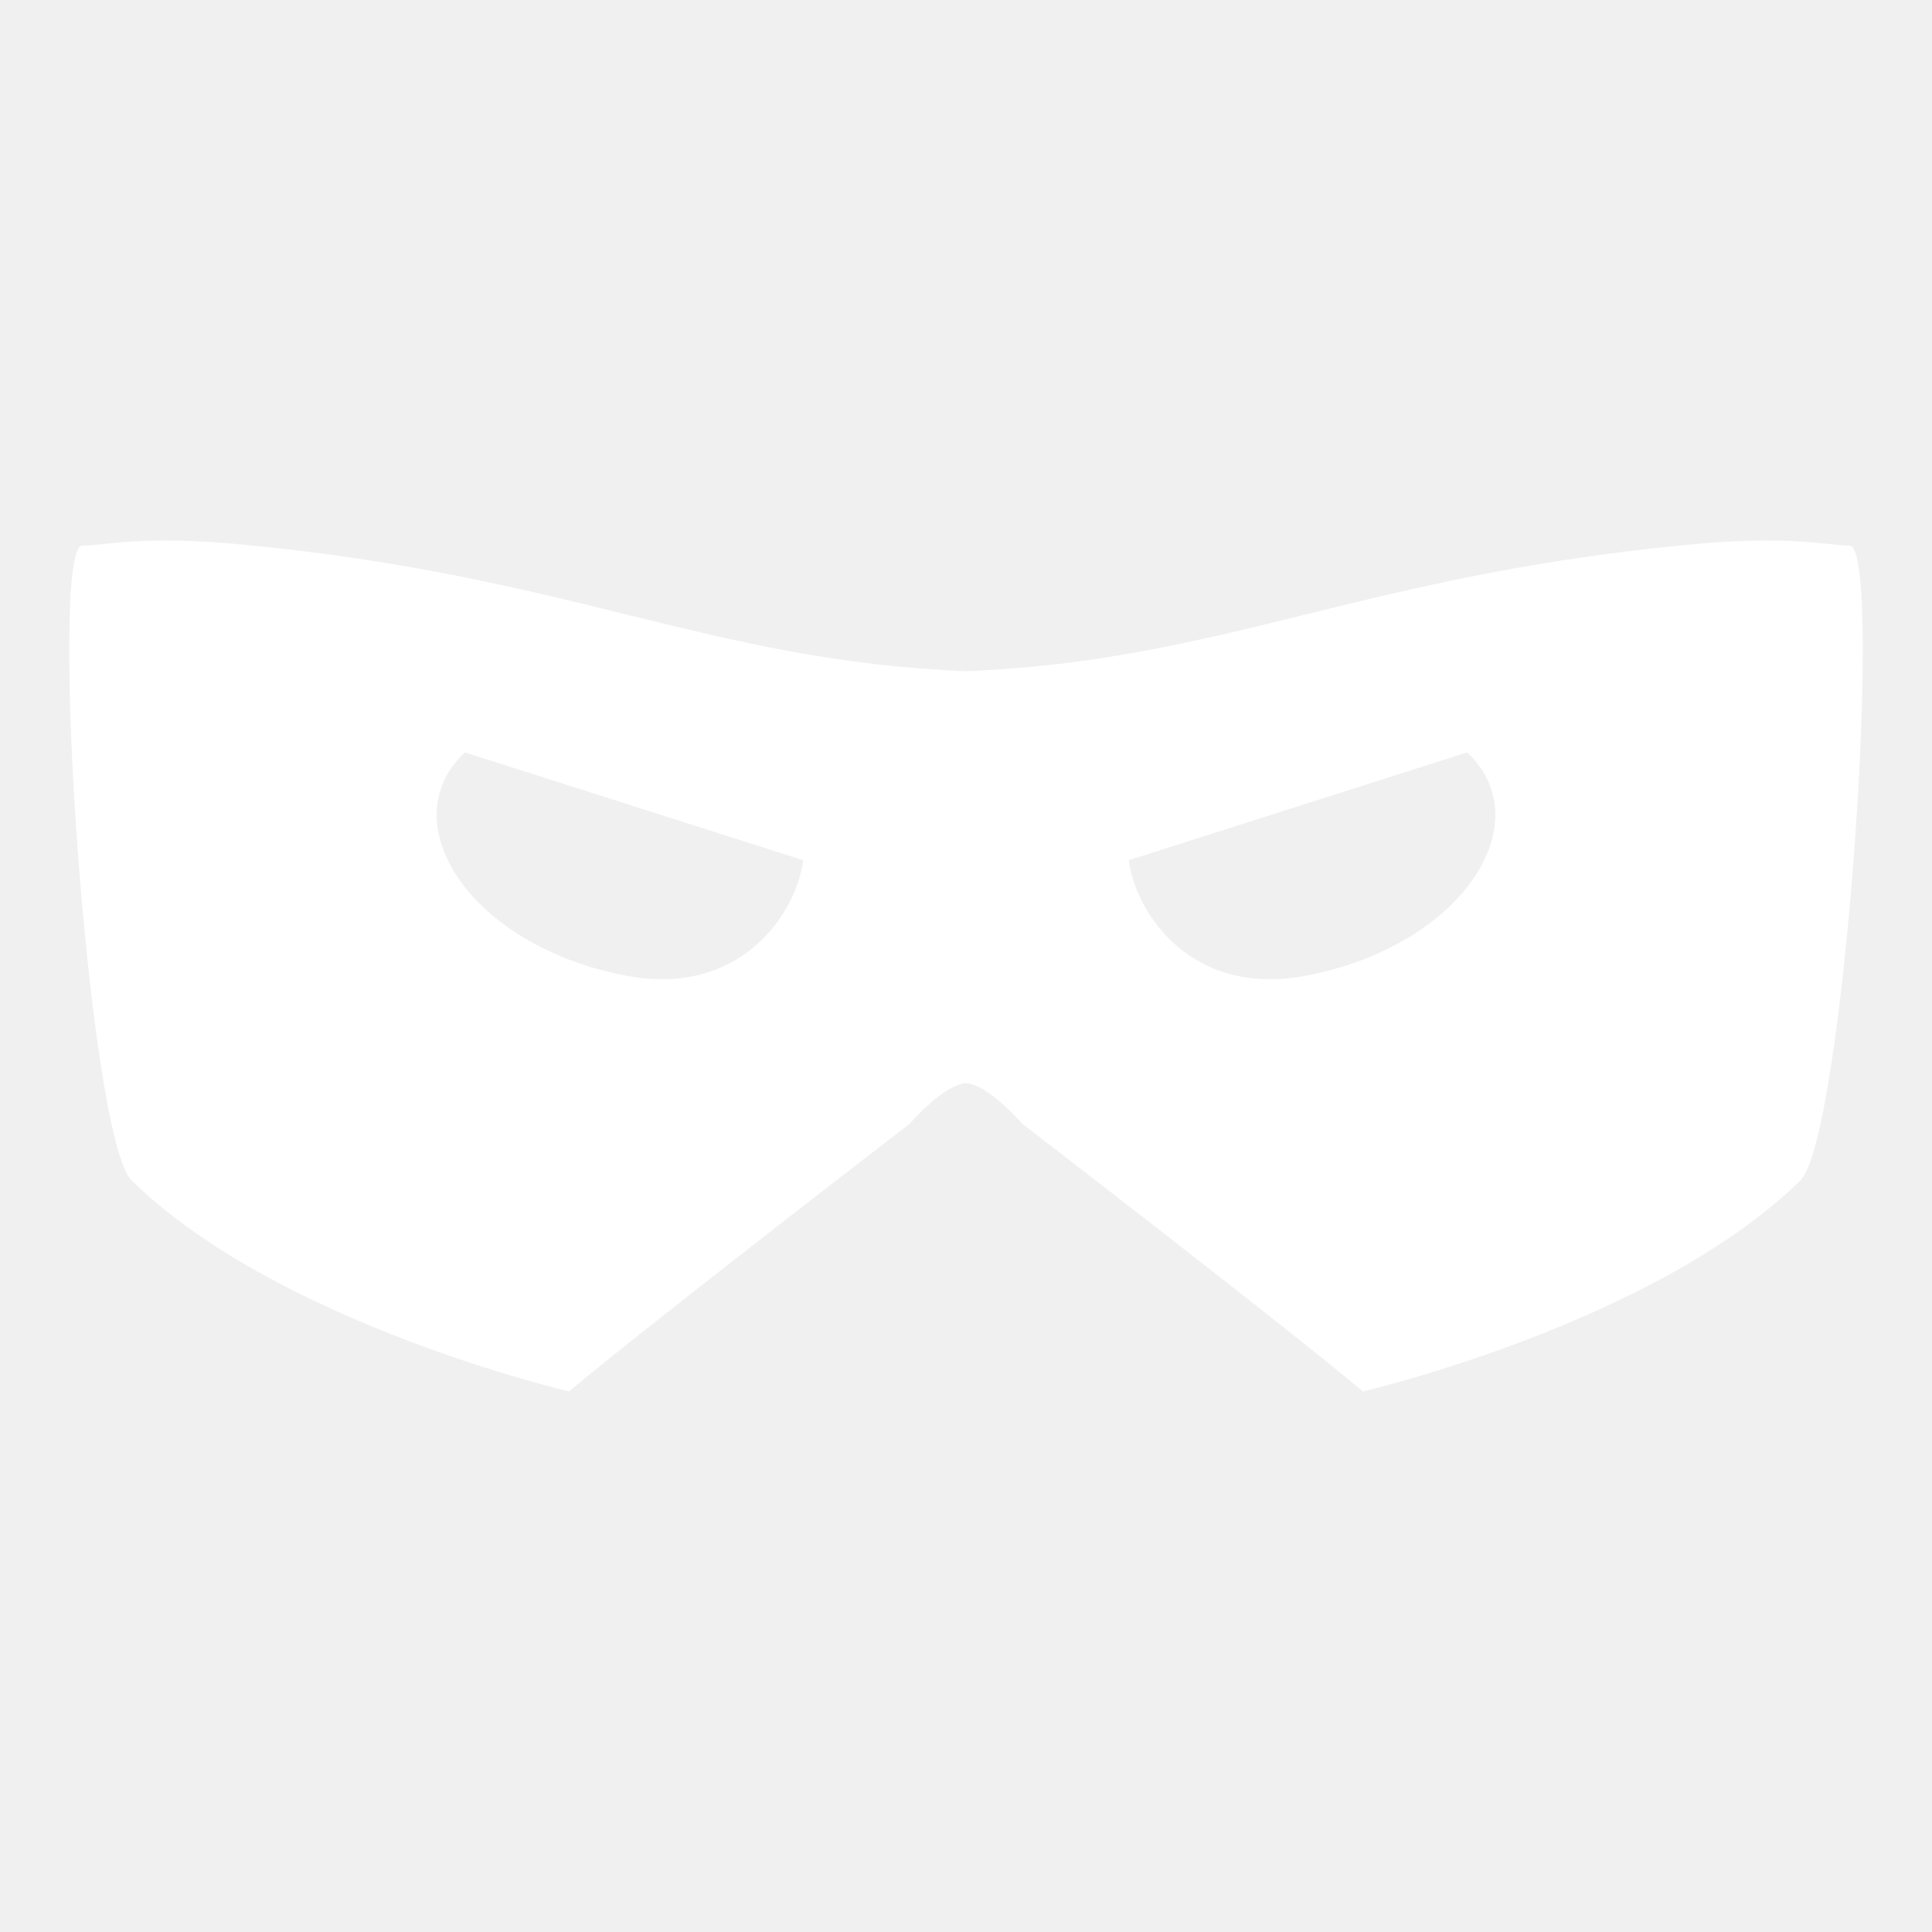
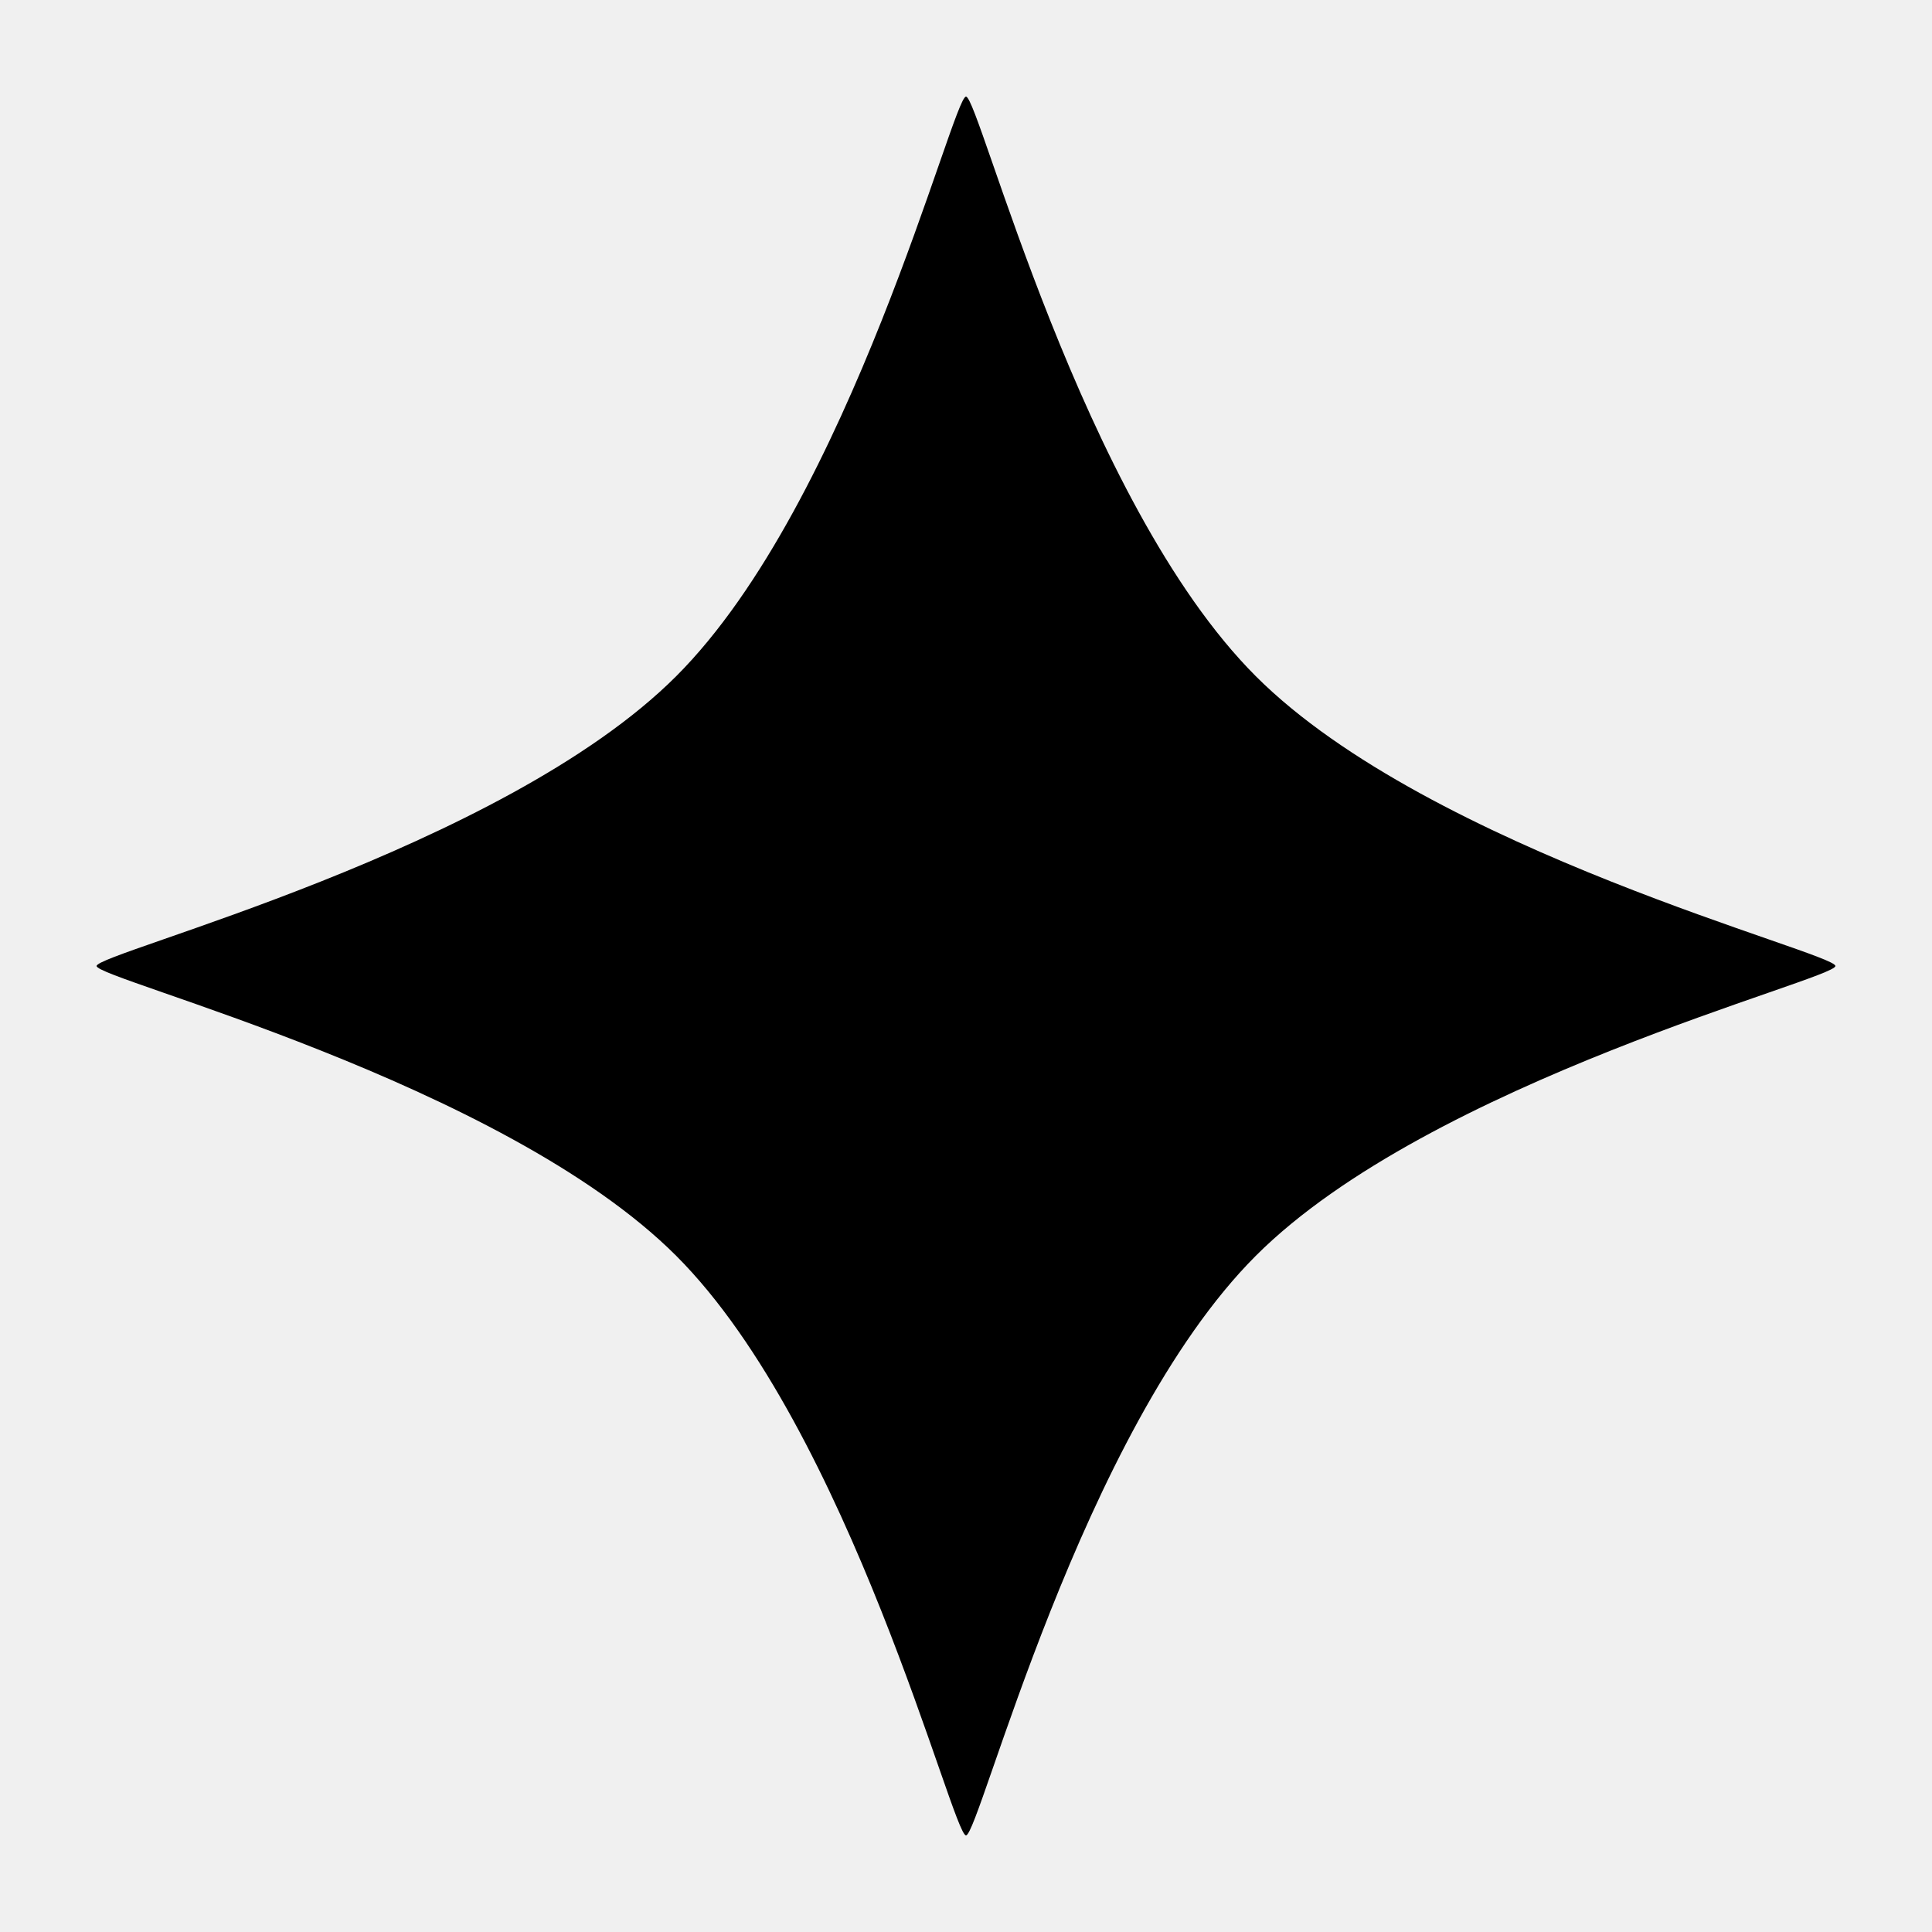
- <svg xmlns="http://www.w3.org/2000/svg" width="60" height="60" viewBox="0 0 60 60">
-   <path fill="#ffffff" d="M30 33.639V20.845c-7.992-.324-12.212-2.954-22.446-3.931-3.188-.304-4.286.032-4.992.028-1.084-.007.158 18.378 1.529 19.721 4.535 4.444 13.582 6.55 13.582 6.55 2.522-2.119 10.579-8.313 10.579-8.313s1.054-1.224 1.748-1.261zm-5.056-6.925c-.22 1.687-1.972 4.259-5.496 3.588-4.91-.936-7.301-4.794-5.011-6.936M30 33.639V20.845c7.992-.324 12.212-2.954 22.446-3.931 3.188-.304 4.286.032 4.992.028 1.084-.007-.158 18.378-1.529 19.721-4.535 4.444-13.582 6.55-13.582 6.55-2.522-2.119-10.579-8.313-10.579-8.313S30.694 33.676 30 33.639zm5.056-6.925c.22 1.687 1.972 4.259 5.496 3.588 4.91-.936 7.301-4.794 5.011-6.936" />
+ <svg xmlns="http://www.w3.org/2000/svg" width="100%" height="100%" viewBox="0 0 100 100">
+   <path d="M50 5c.684 0 5.967 20.967 15 30s30 14.306 30 15-20.962 5.962-30 15-14.304 30-15 30-5.999-20.999-15-30S5 50.689 5 50s20.985-5.985 30-15S49.316 5 50 5z" />
</svg>
